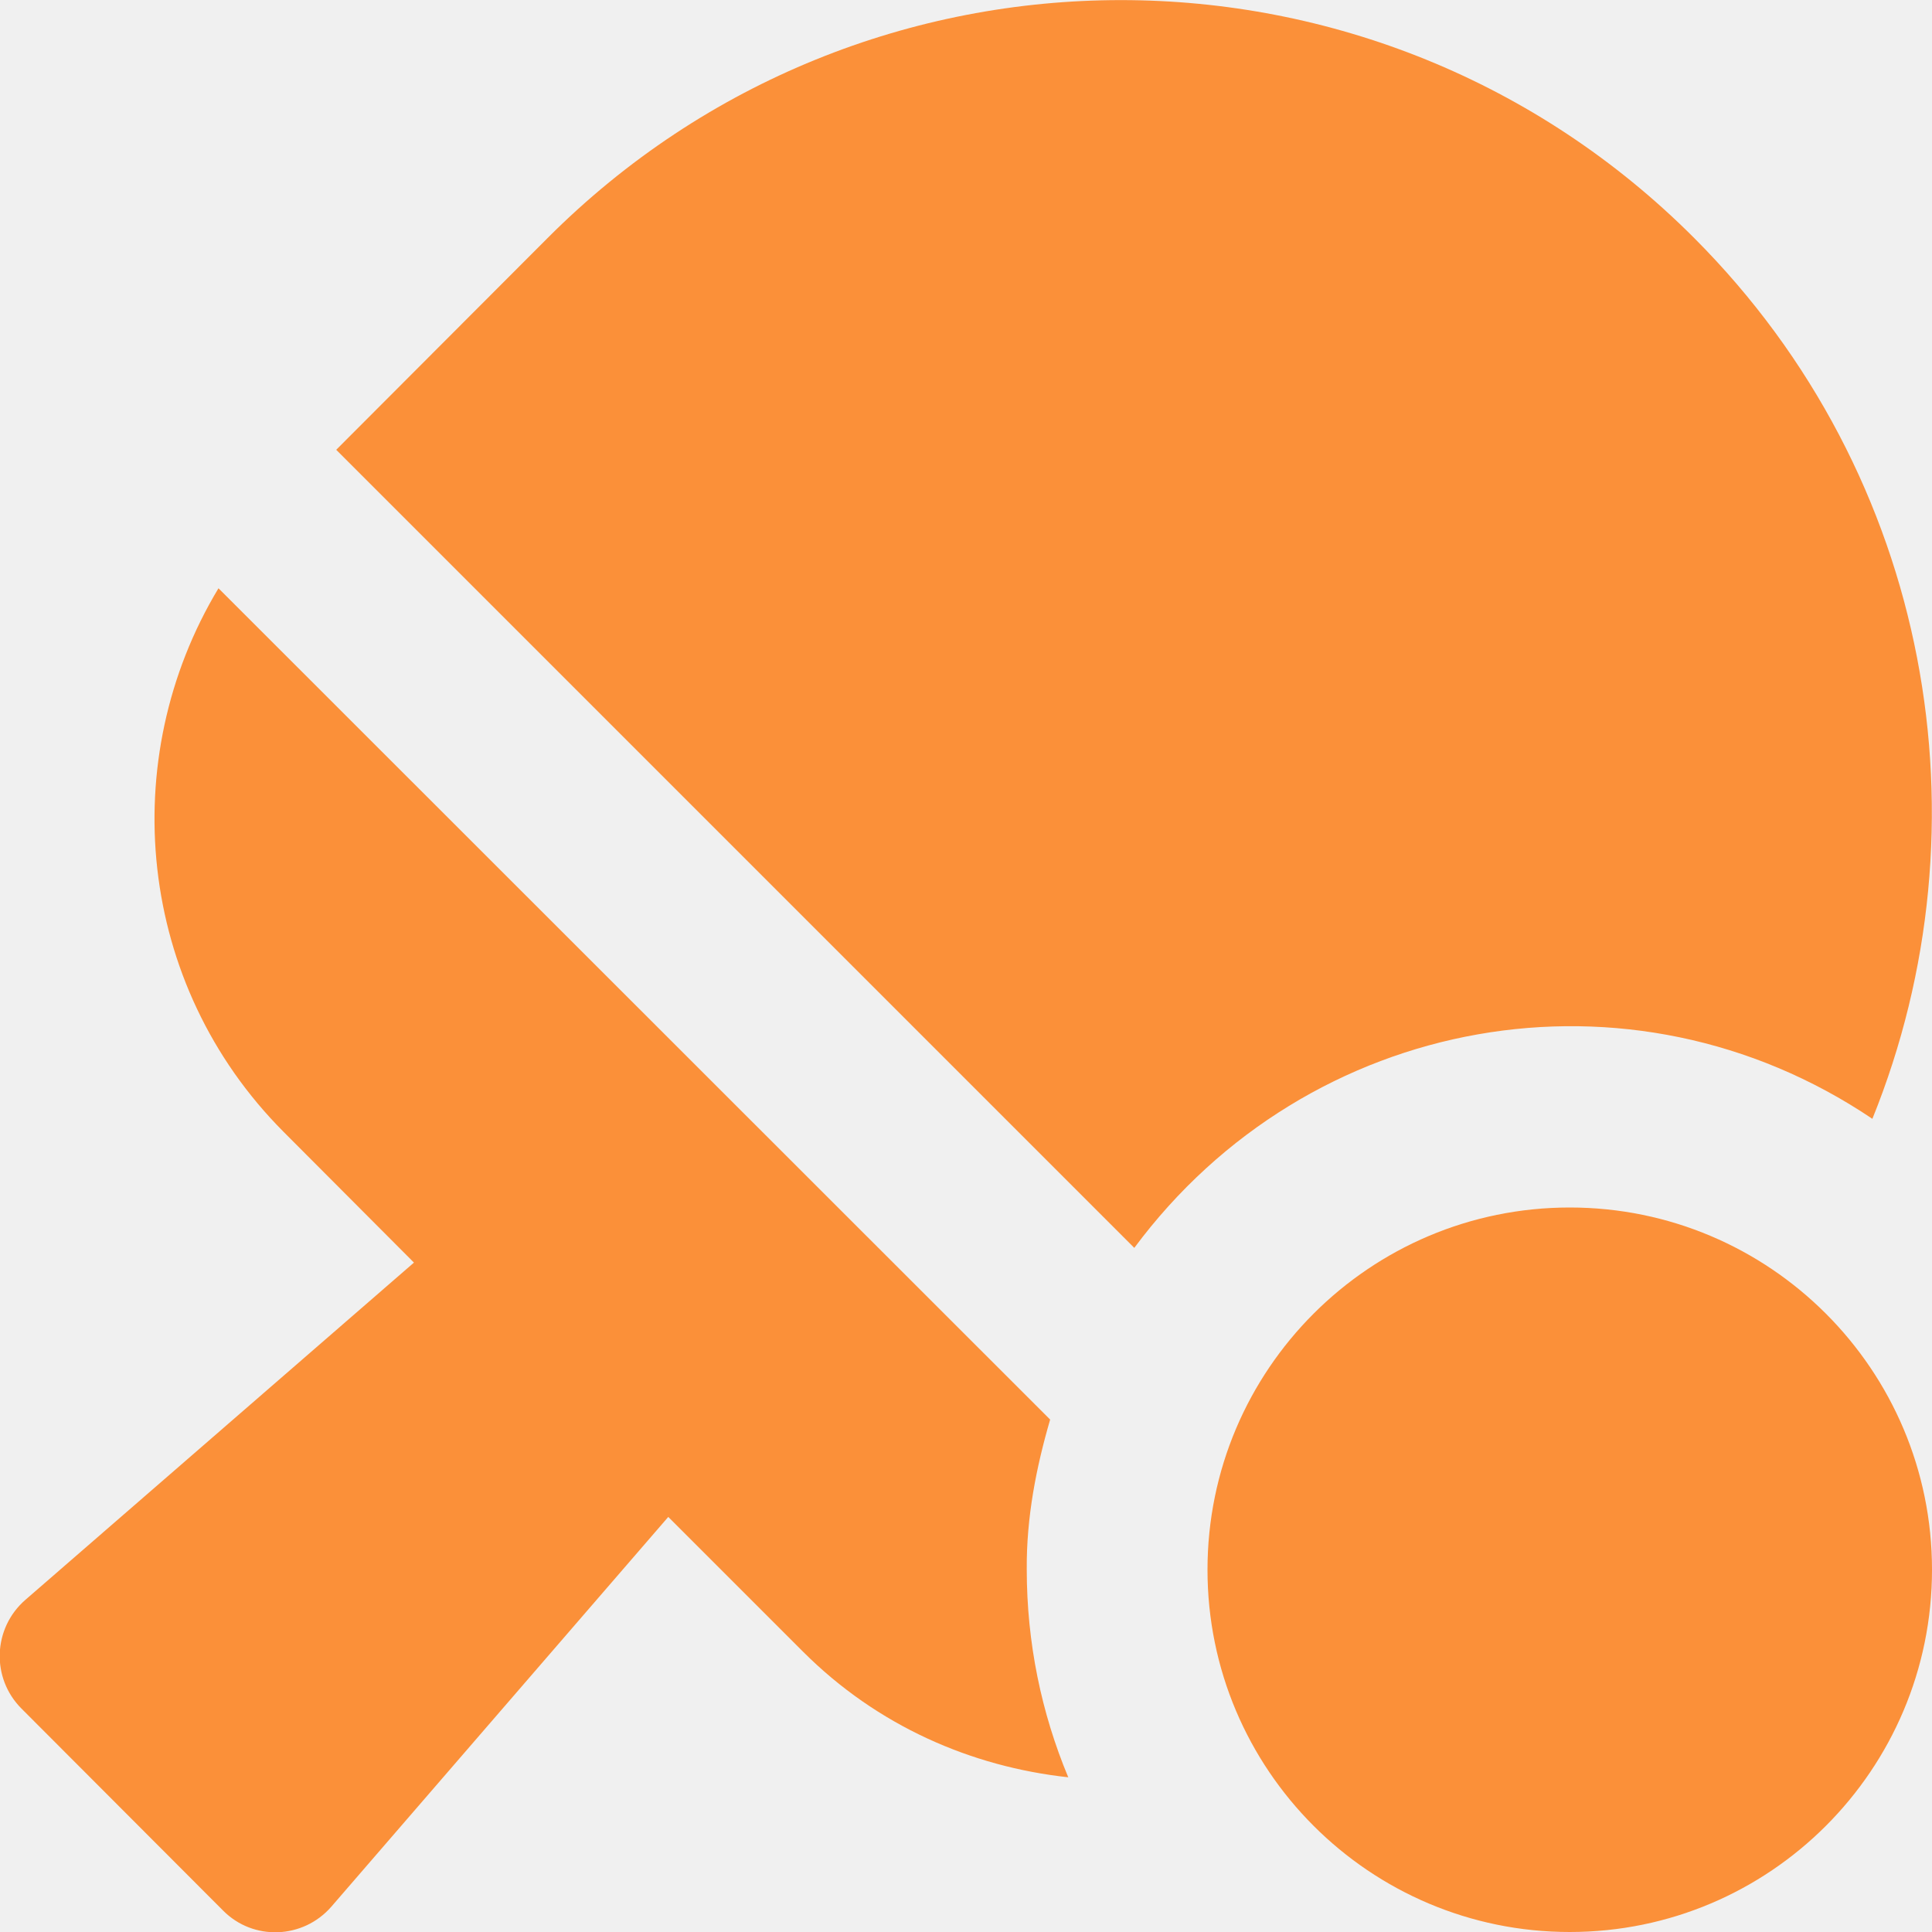
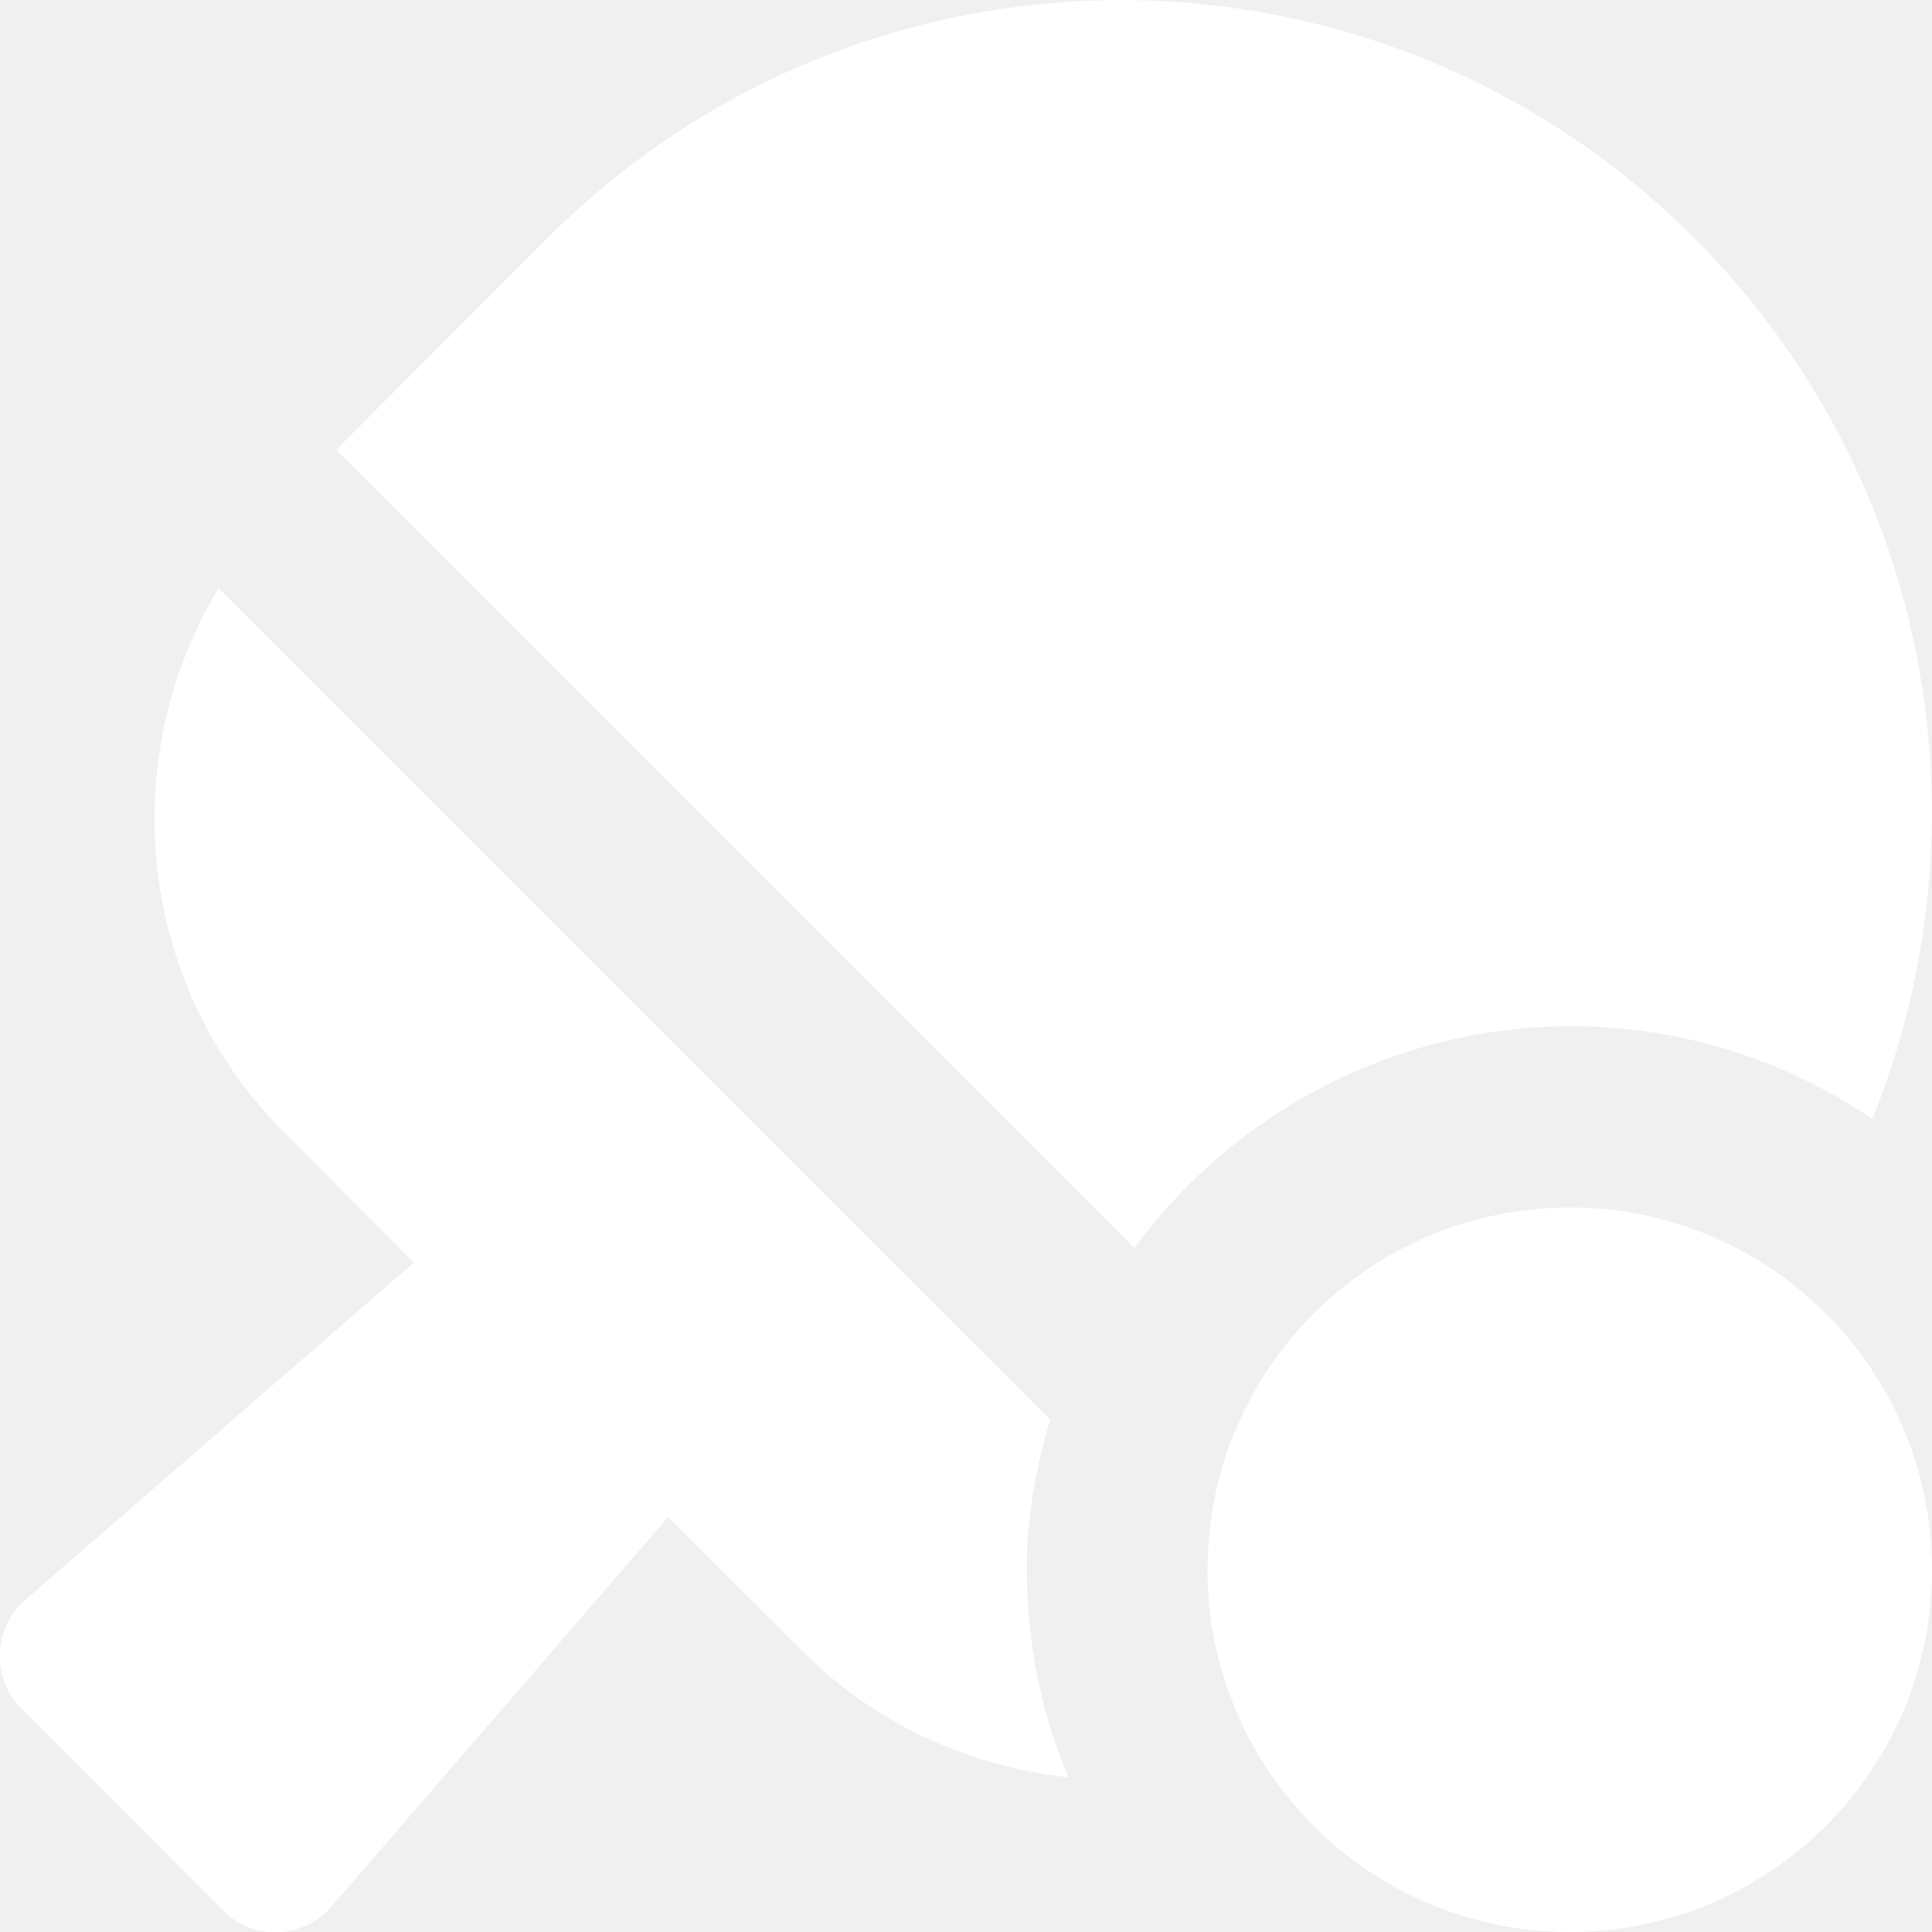
<svg xmlns="http://www.w3.org/2000/svg" aria-hidden="true" focusable="false" data-prefix="fas" data-icon="table-tennis" class="svg-inline--fa fa-table-tennis fa-w-16" role="img" viewBox="0 0 512 512">
-   <path fill="#FB9039" d="M496.2 296.5C527.7 218.7 512 126.2 449 63.1 365.1-21 229-21 145.1 63.1l-56 56.1 211.5 211.5c46.1-62.1 131.5-77.4 195.6-34.2zm-217.9 79.7L57.9 155.9c-27.3 45.3-21.7 105 17.3 144.1l34.5 34.6L6.7 424c-8.6 7.5-9.1 20.7-1 28.8l53.4 53.5c8 8.1 21.2 7.6 28.7-1L177.1 402l35.7 35.7c19.7 19.7 44.6 30.5 70.3 33.3-7.1-17-11-35.6-11-55.1-.1-13.8 2.5-27 6.2-39.7zM416 320c-53 0-96 43-96 96s43 96 96 96 96-43 96-96-43-96-96-96z" />
+   <path fill="#FFFFFF" d="M496.2 296.5C527.7 218.7 512 126.2 449 63.1 365.1-21 229-21 145.1 63.1l-56 56.1 211.5 211.5c46.1-62.1 131.5-77.4 195.6-34.2zm-217.9 79.7L57.9 155.9c-27.3 45.3-21.7 105 17.3 144.1l34.5 34.6L6.7 424c-8.6 7.5-9.1 20.7-1 28.8l53.4 53.5c8 8.1 21.2 7.6 28.7-1L177.1 402l35.7 35.7c19.7 19.7 44.6 30.5 70.3 33.3-7.1-17-11-35.6-11-55.1-.1-13.8 2.5-27 6.2-39.7zM416 320c-53 0-96 43-96 96s43 96 96 96 96-43 96-96-43-96-96-96z" />
</svg>
